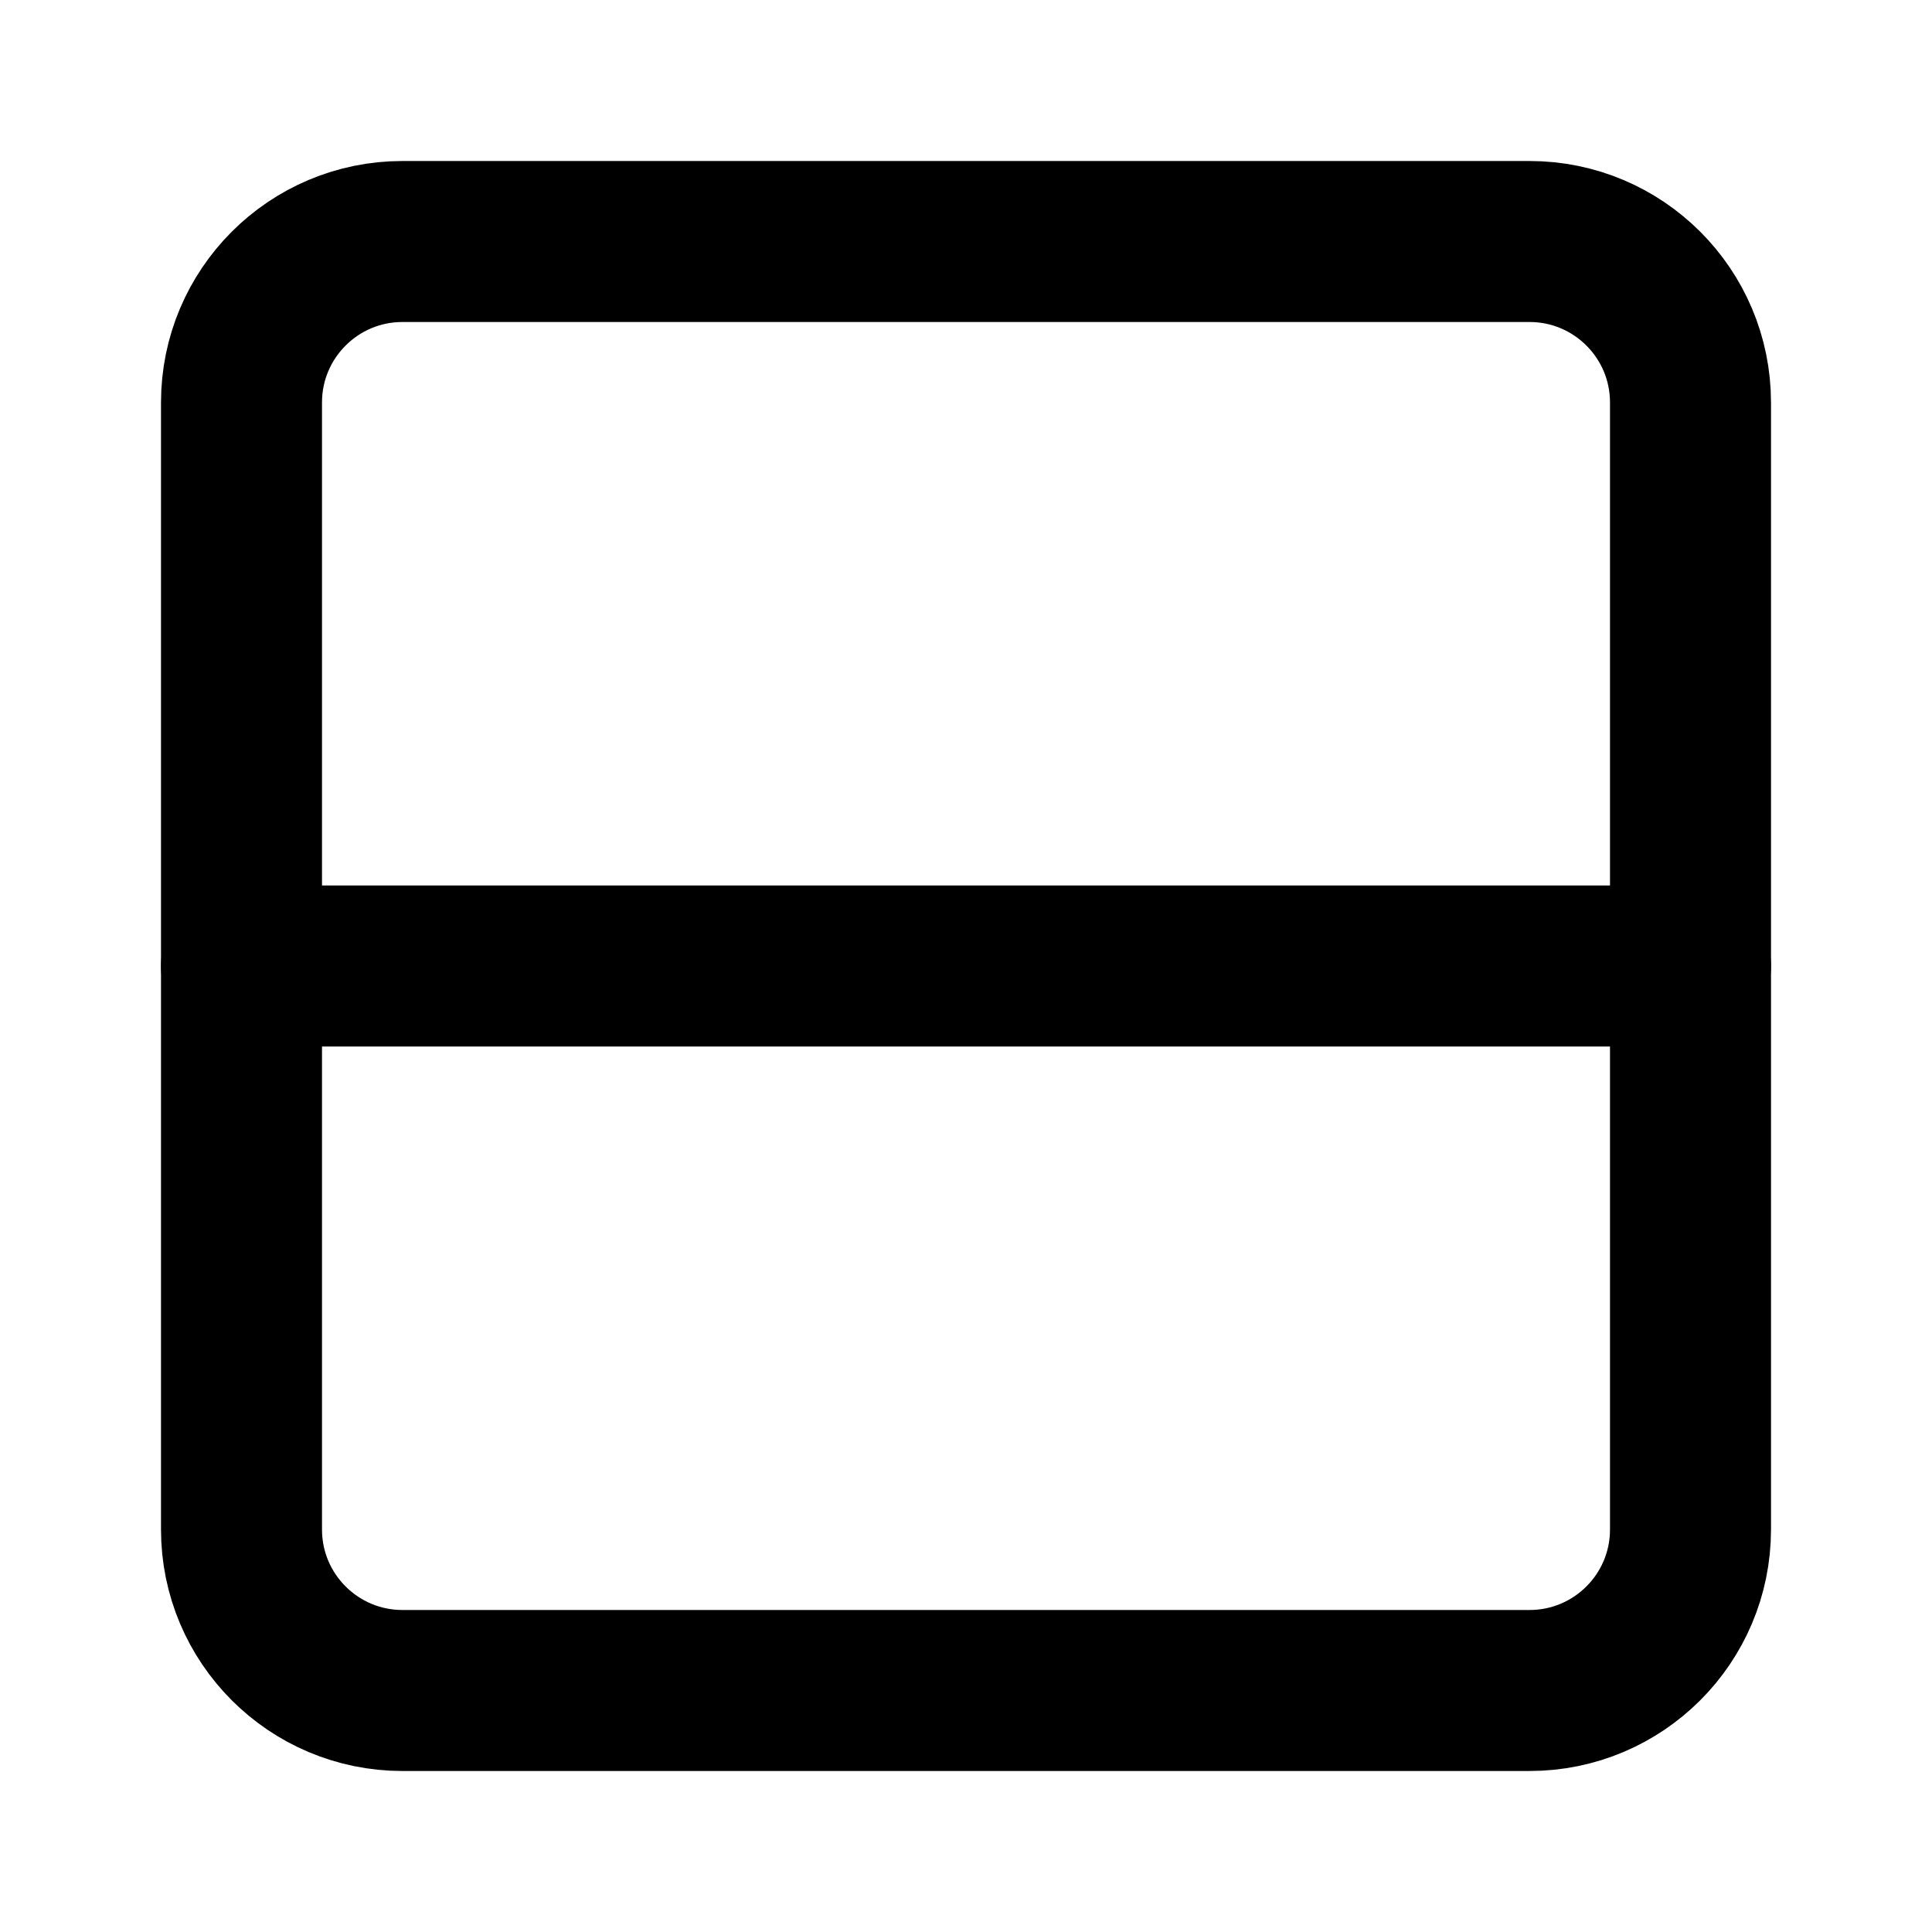
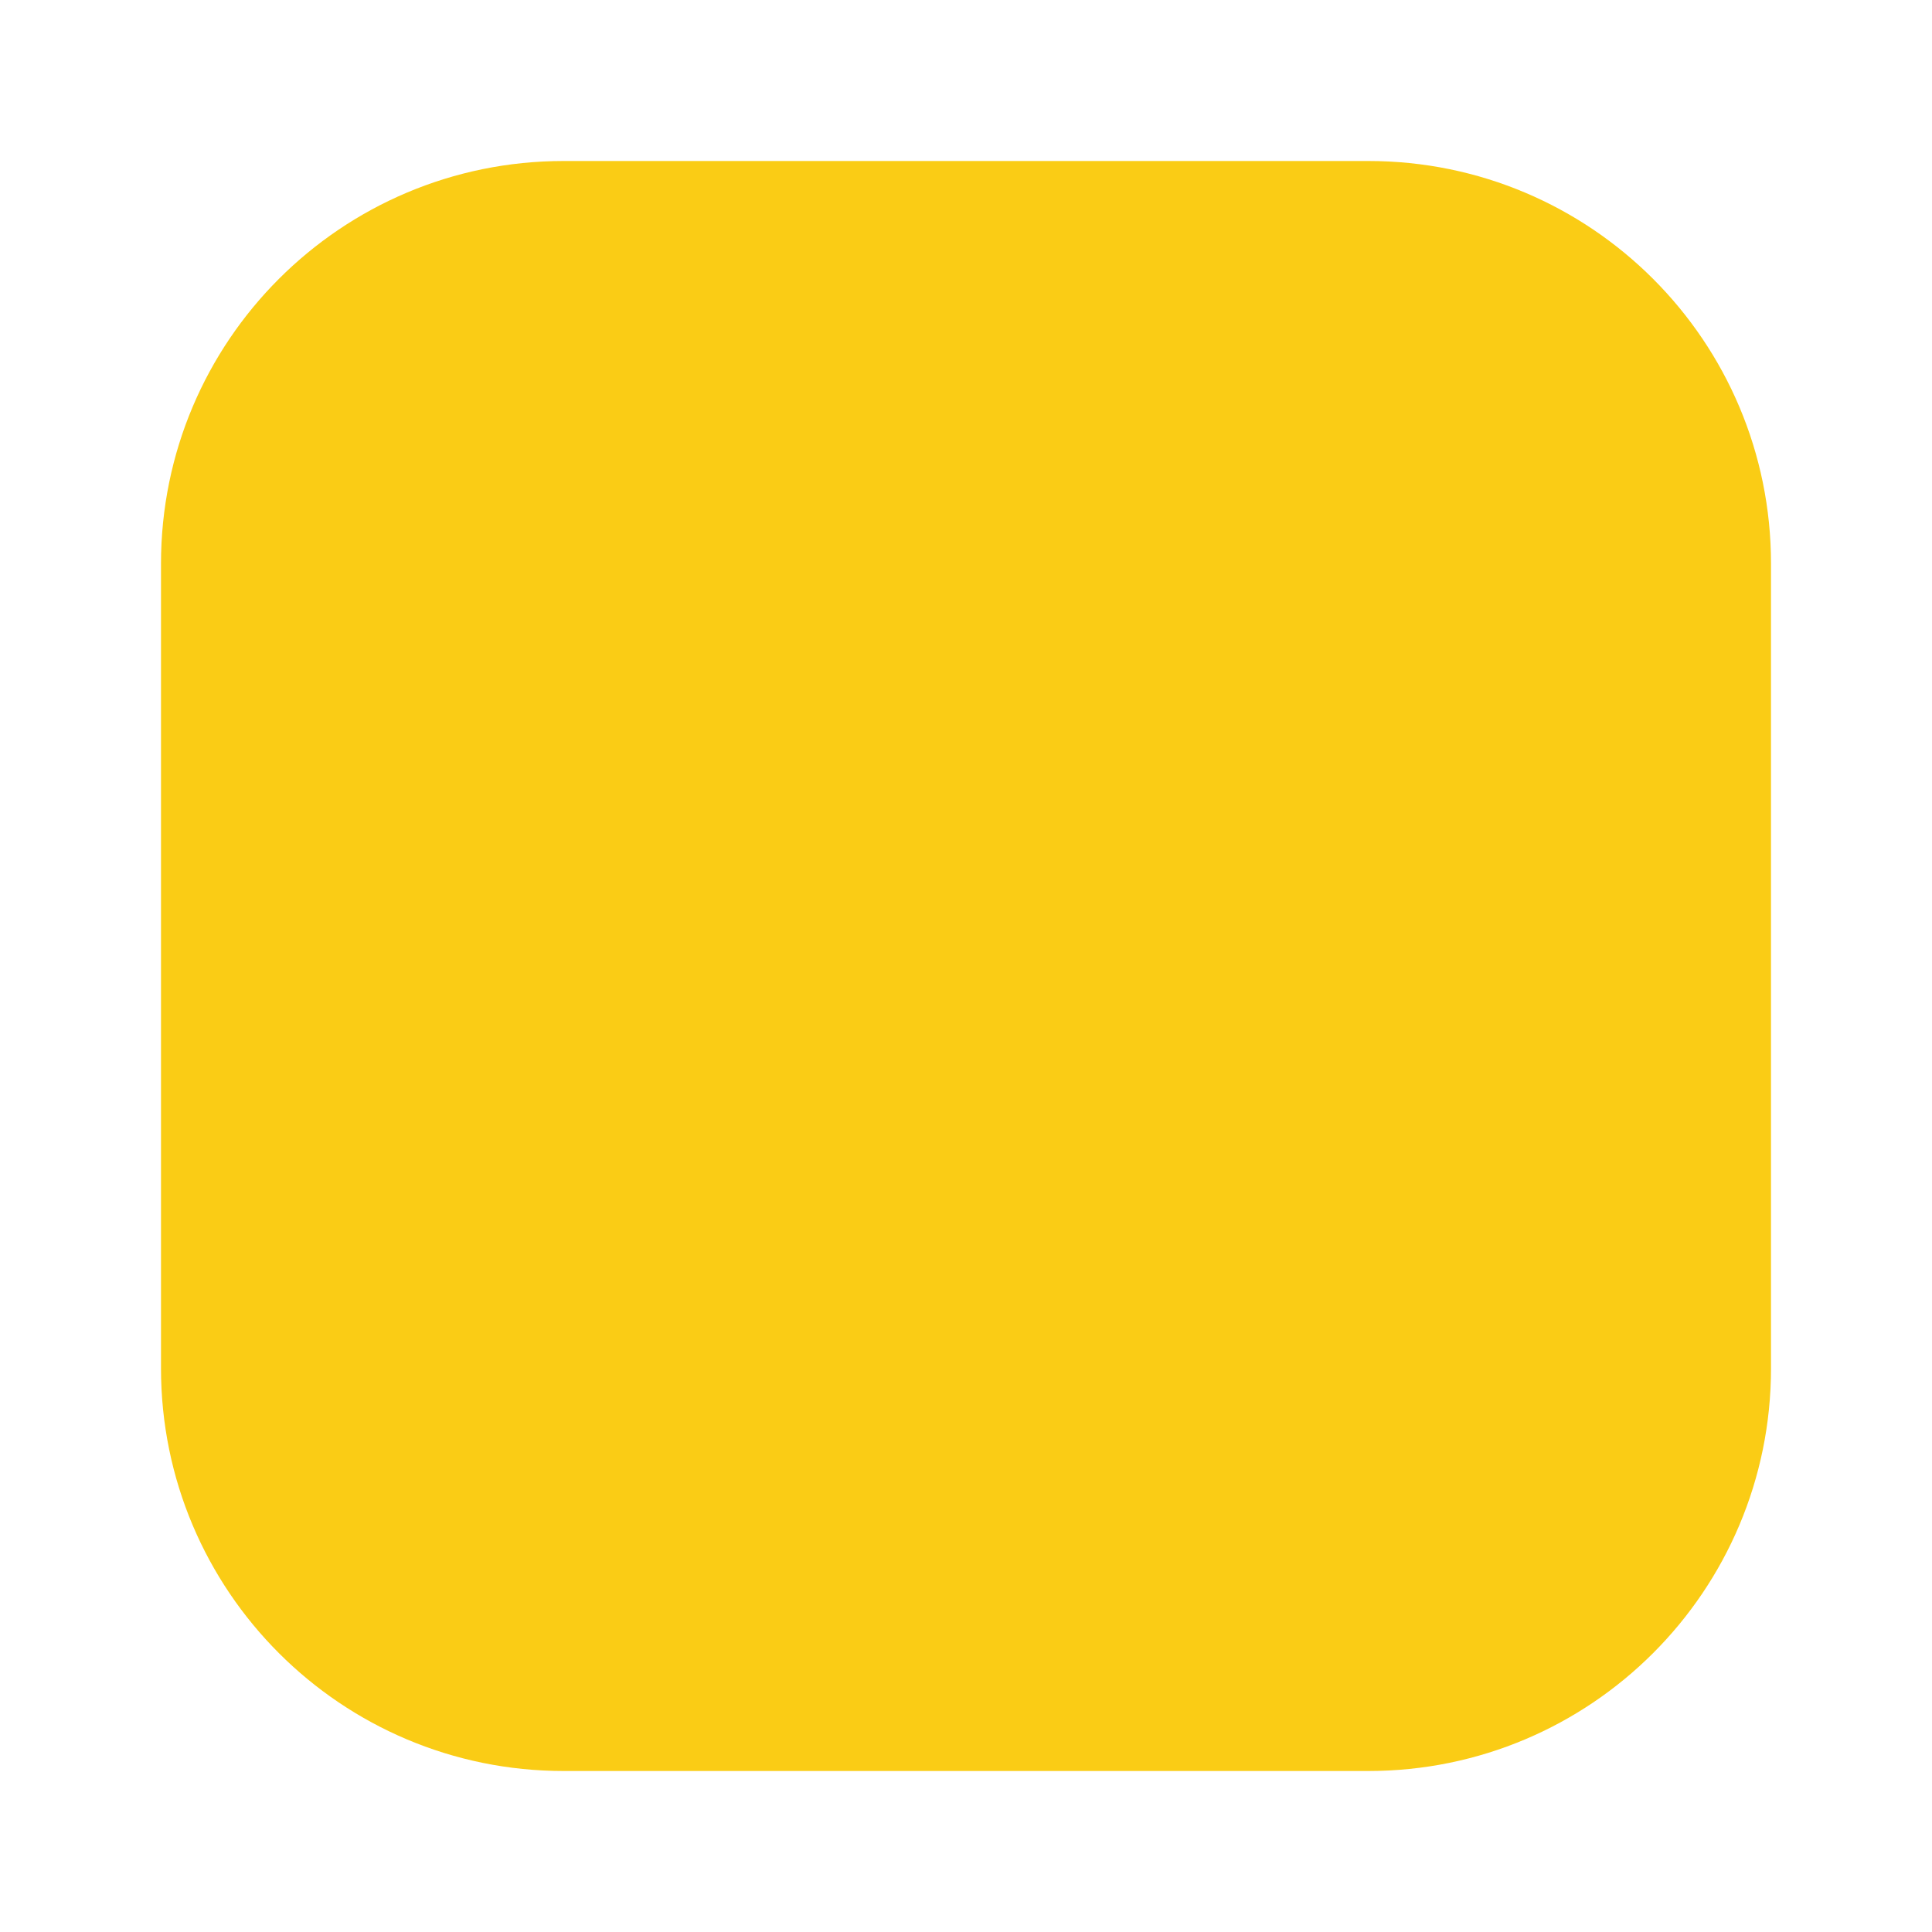
- <svg xmlns="http://www.w3.org/2000/svg" width="16" height="16" viewBox="0 0 24 24" fill="none" stroke="currentColor" stroke-width="2" stroke-linecap="round" stroke-linejoin="round">
-   <rect x="3" y="3" width="18" height="18" rx="2" ry="2" />
-   <line x1="3" y1="12" x2="21" y2="12" />
+ <svg xmlns="http://www.w3.org/2000/svg" width="16" height="16" viewBox="0 0 24 24" fill="none" stroke="#facc15" stroke-width="2" stroke-linecap="round" stroke-linejoin="round">
+   <rect x="3" y="3" width="18" height="18" rx="4" ry="4" fill="#facc15" stroke="#facc15" />
</svg>
